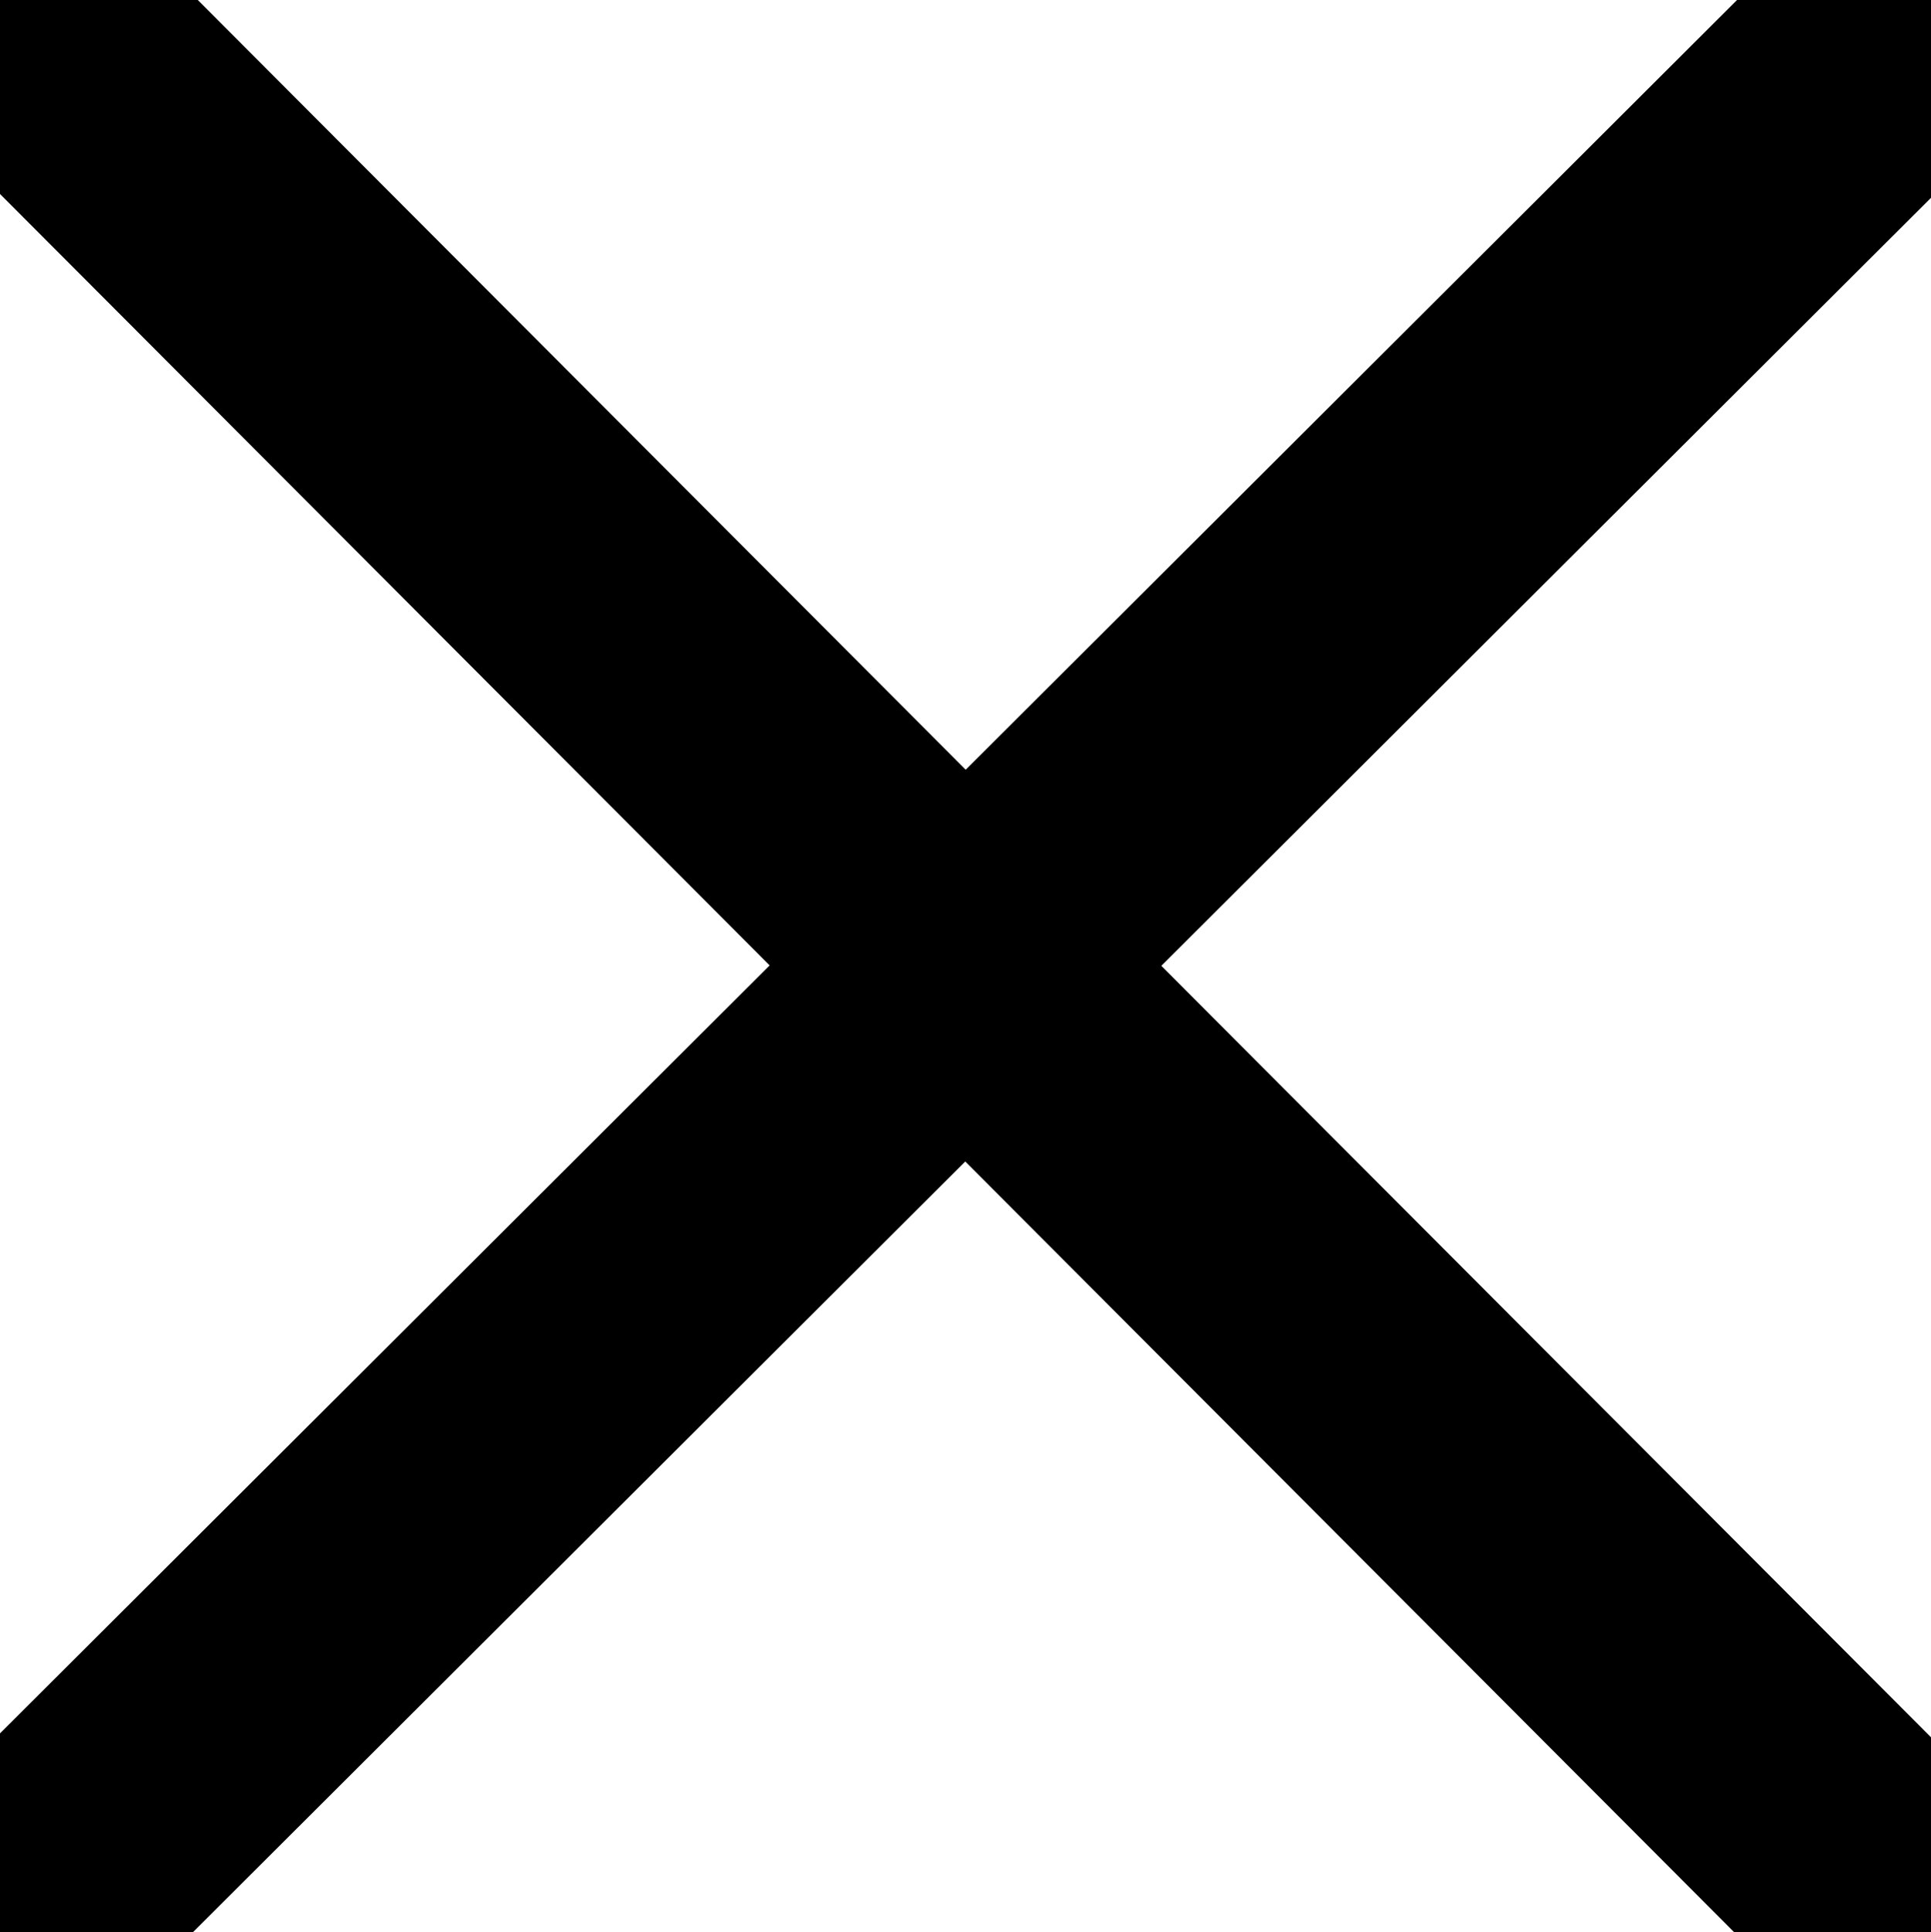
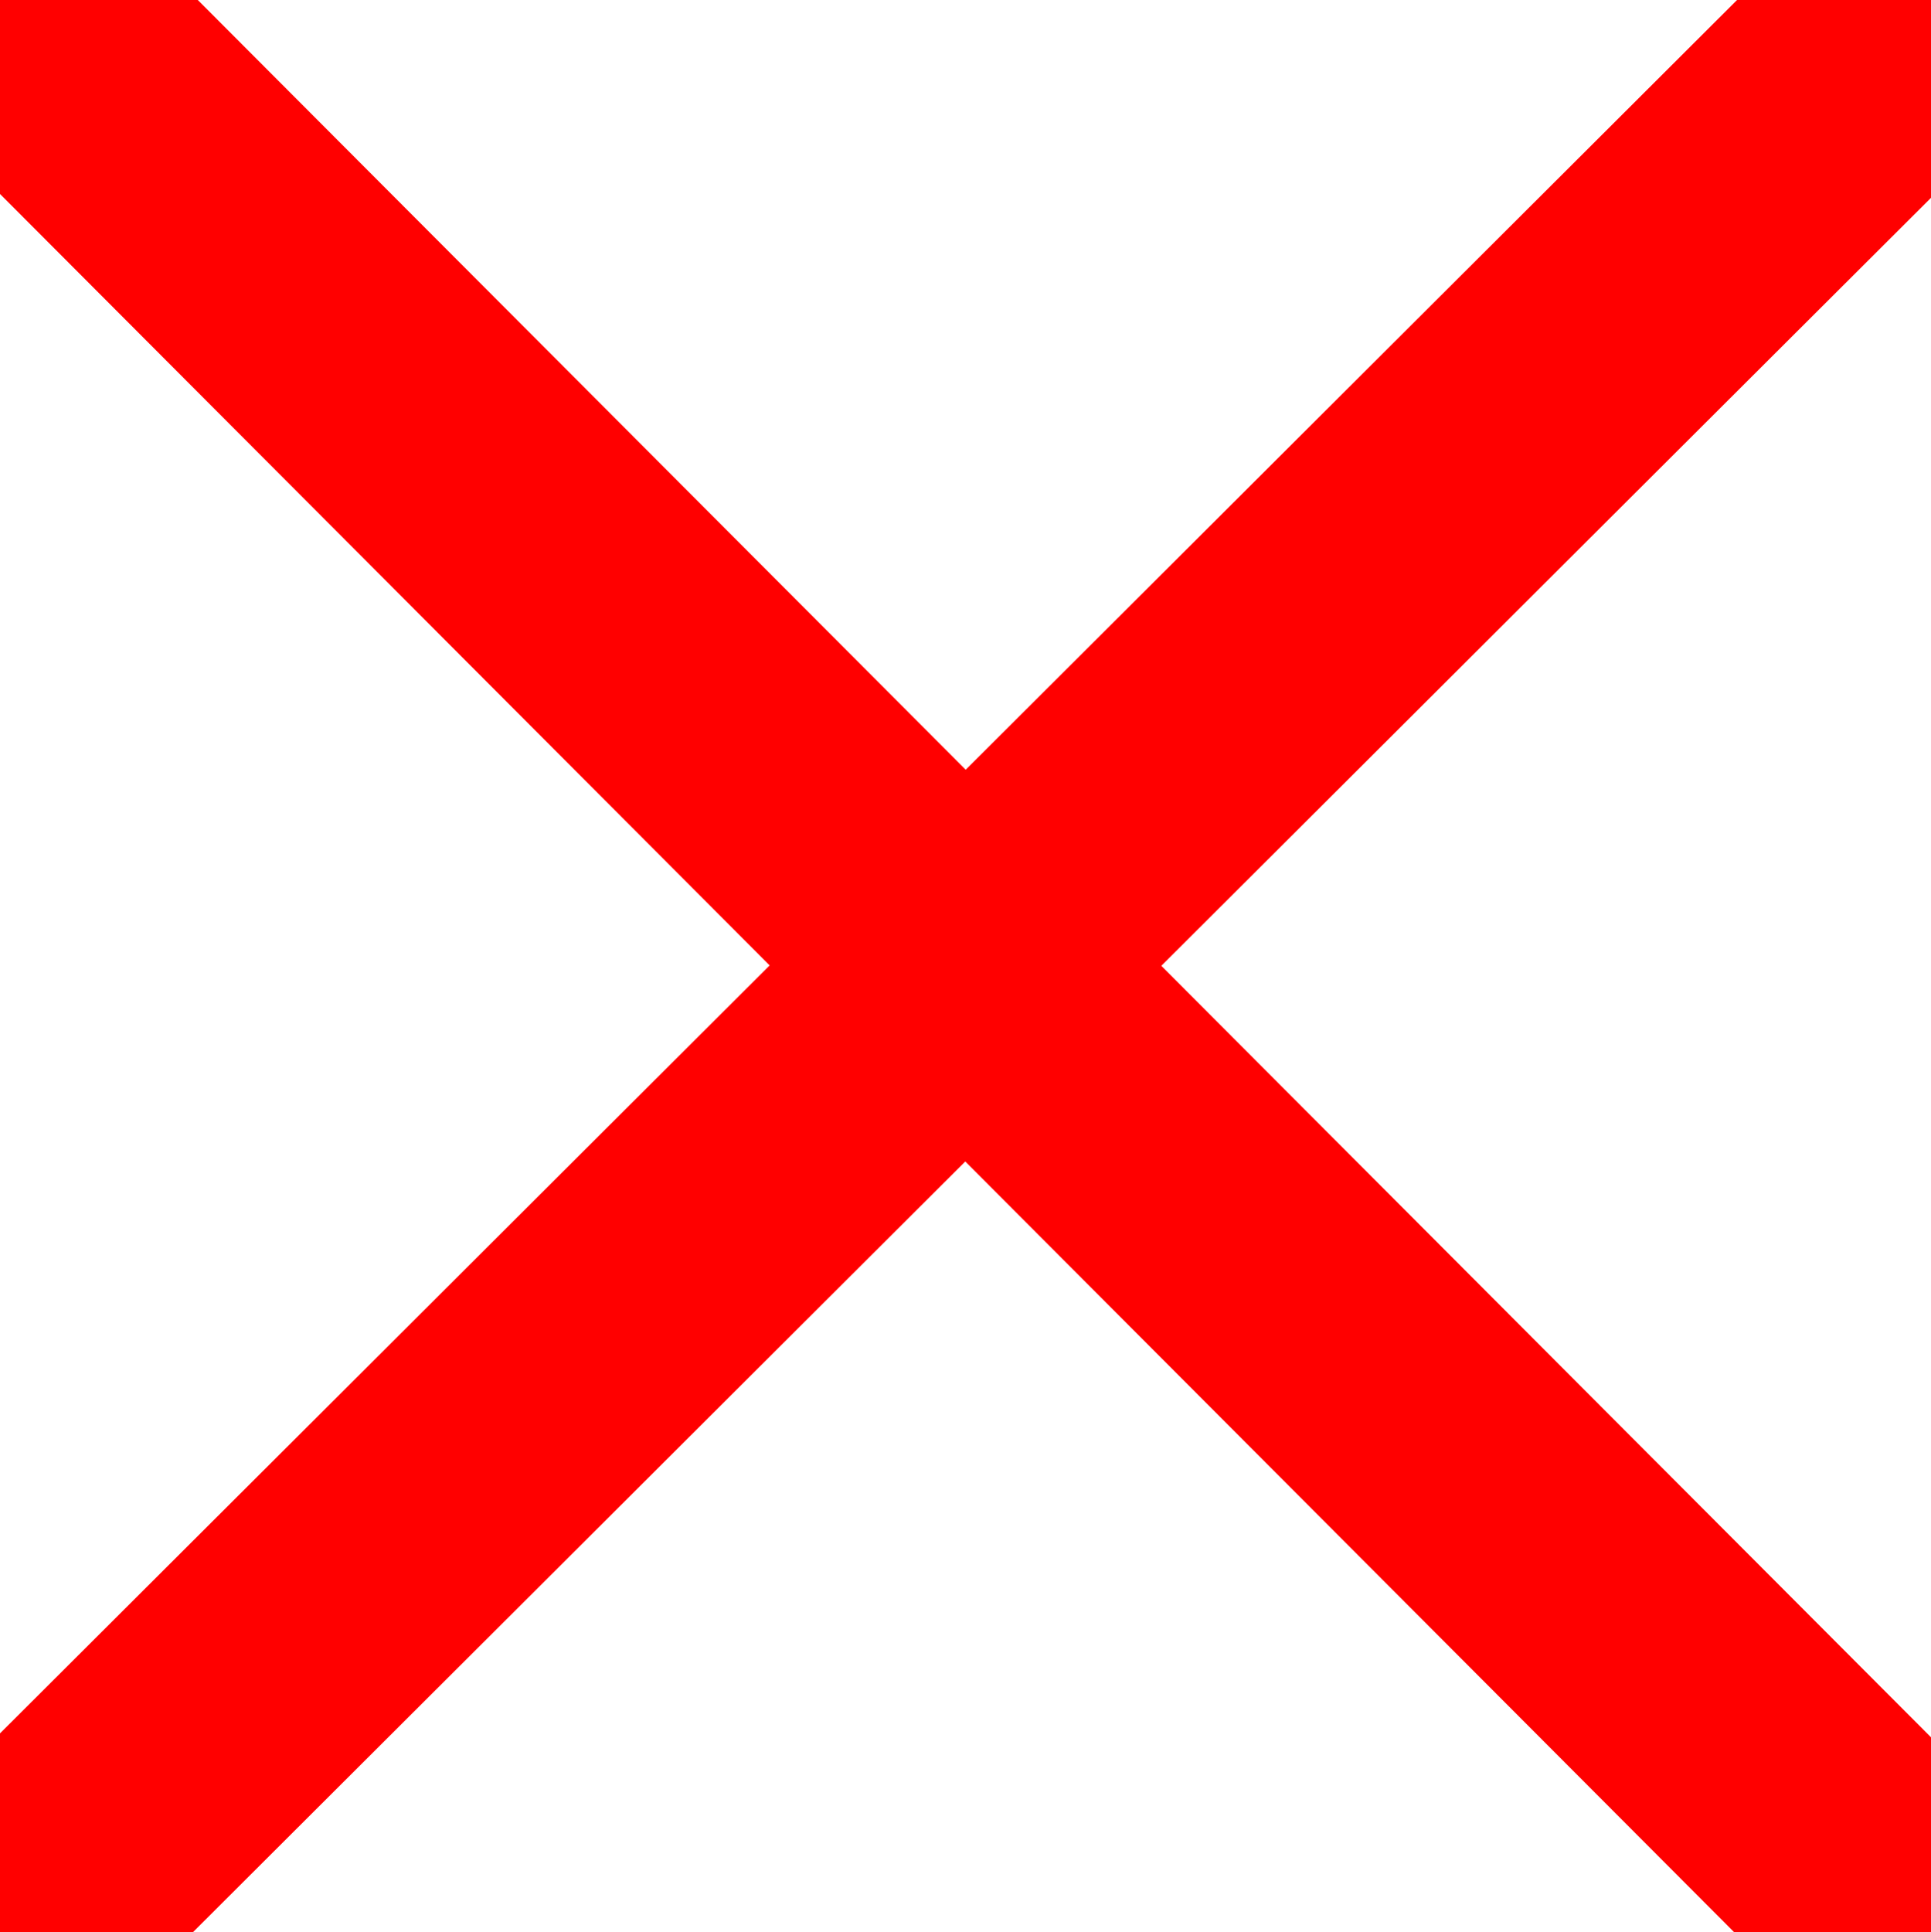
- <svg xmlns="http://www.w3.org/2000/svg" version="1.1" id="Ebene_1" x="0px" y="0px" width="566.929px" height="566.93px" viewBox="0 0 566.929 566.93" enable-background="new 0 0 566.929 566.93" xml:space="preserve">
+ <svg xmlns="http://www.w3.org/2000/svg" version="1.1" id="Ebene_1" x="0px" y="0px" width="566.929" height="566.93" viewBox="0 0 566.929 566.93" enable-background="new 0 0 566.929 566.93" xml:space="preserve">
  <defs id="defs11" />
-   <rect style="fill:#000000;stroke:#000000;stroke-width:1.298" id="rect438" width="80.022" height="807.499" x="360.866" y="-406.275" transform="matrix(0.7078959,0.7063168,-0.7078959,0.7063168,0,0)" />
-   <rect style="fill:#000000;stroke:#000000;stroke-width:1.298" id="rect438-8" width="80.022" height="807.499" x="-40.456" y="-802.153" transform="matrix(-0.7063168,0.7078959,-0.7063168,-0.7078959,0,0)" />
+   <rect style="fill:#ff0000;fill-opacity:1;stroke:#ff0000;stroke-width:1.298;stroke-opacity:1" id="rect438" width="80.022" height="807.499" x="360.866" y="-406.275" transform="matrix(0.7078959,0.7063168,-0.7078959,0.7063168,0,0)" />
+   <rect style="fill:#ff0000;fill-opacity:1;stroke:#ff0000;stroke-width:1.298;stroke-opacity:1" id="rect438-8" width="80.022" height="807.499" x="-40.456" y="-802.153" transform="matrix(-0.7063168,0.7078959,-0.7063168,-0.7078959,0,0)" />
</svg>
